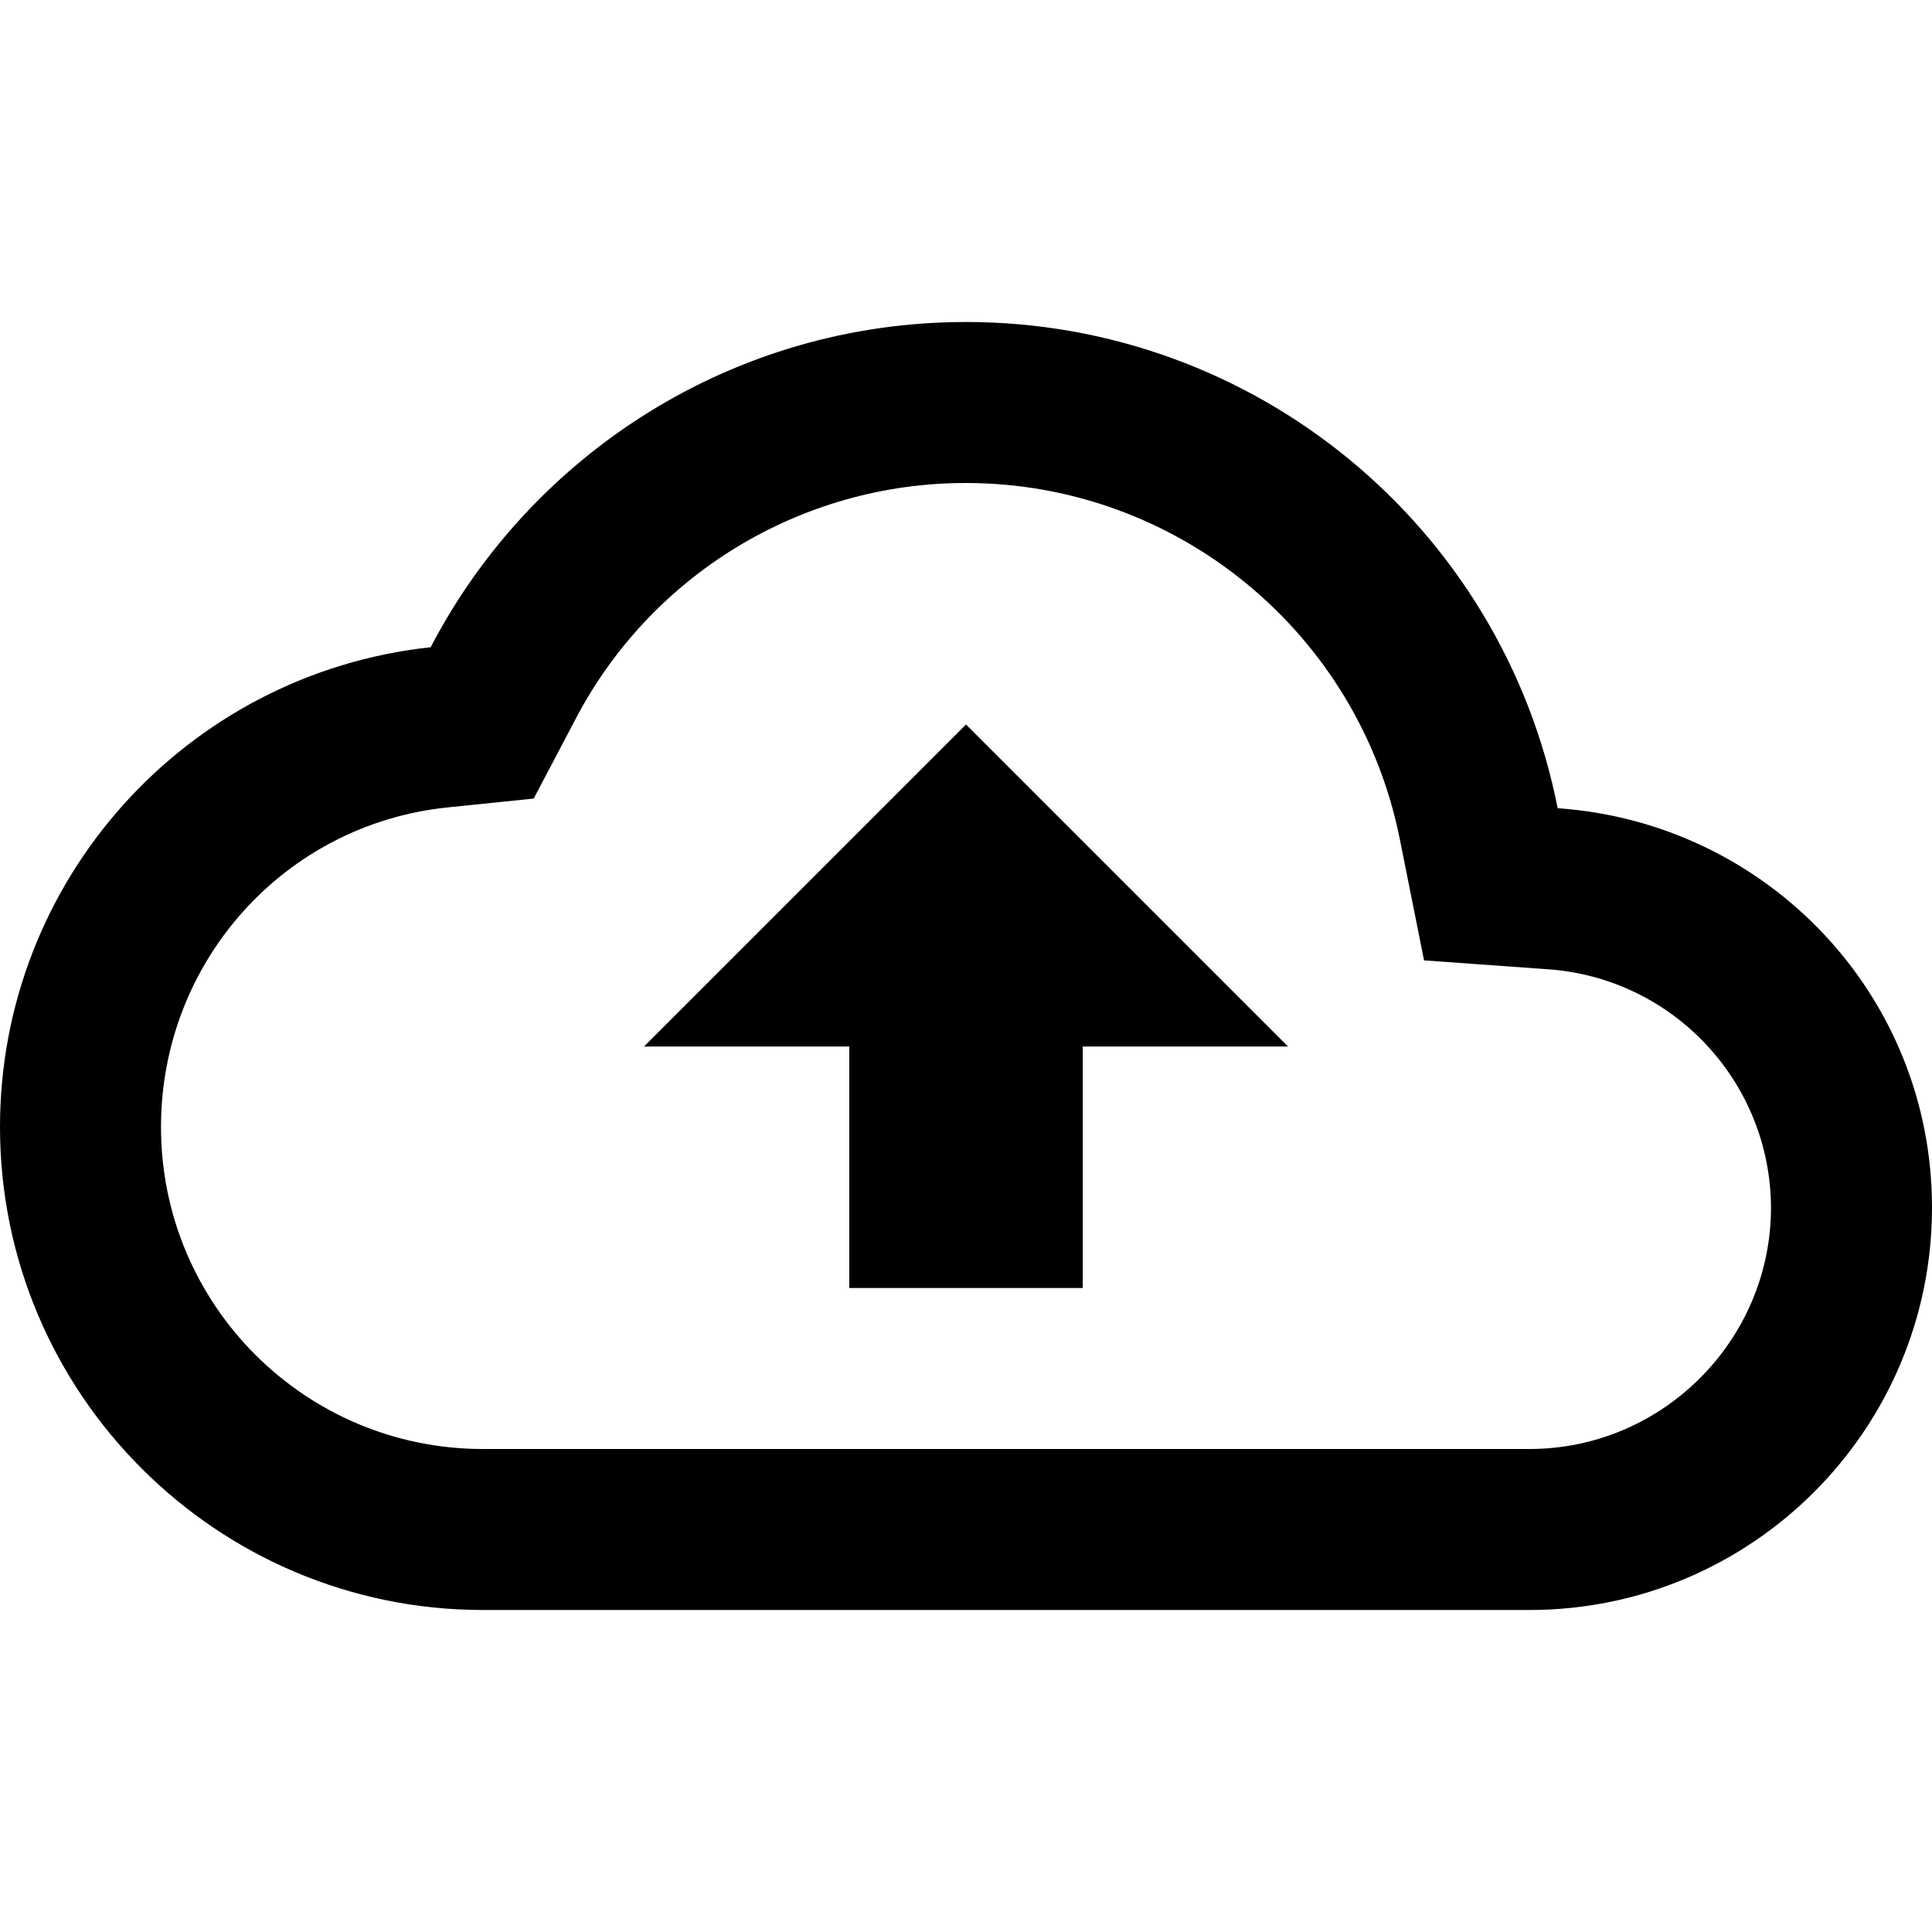
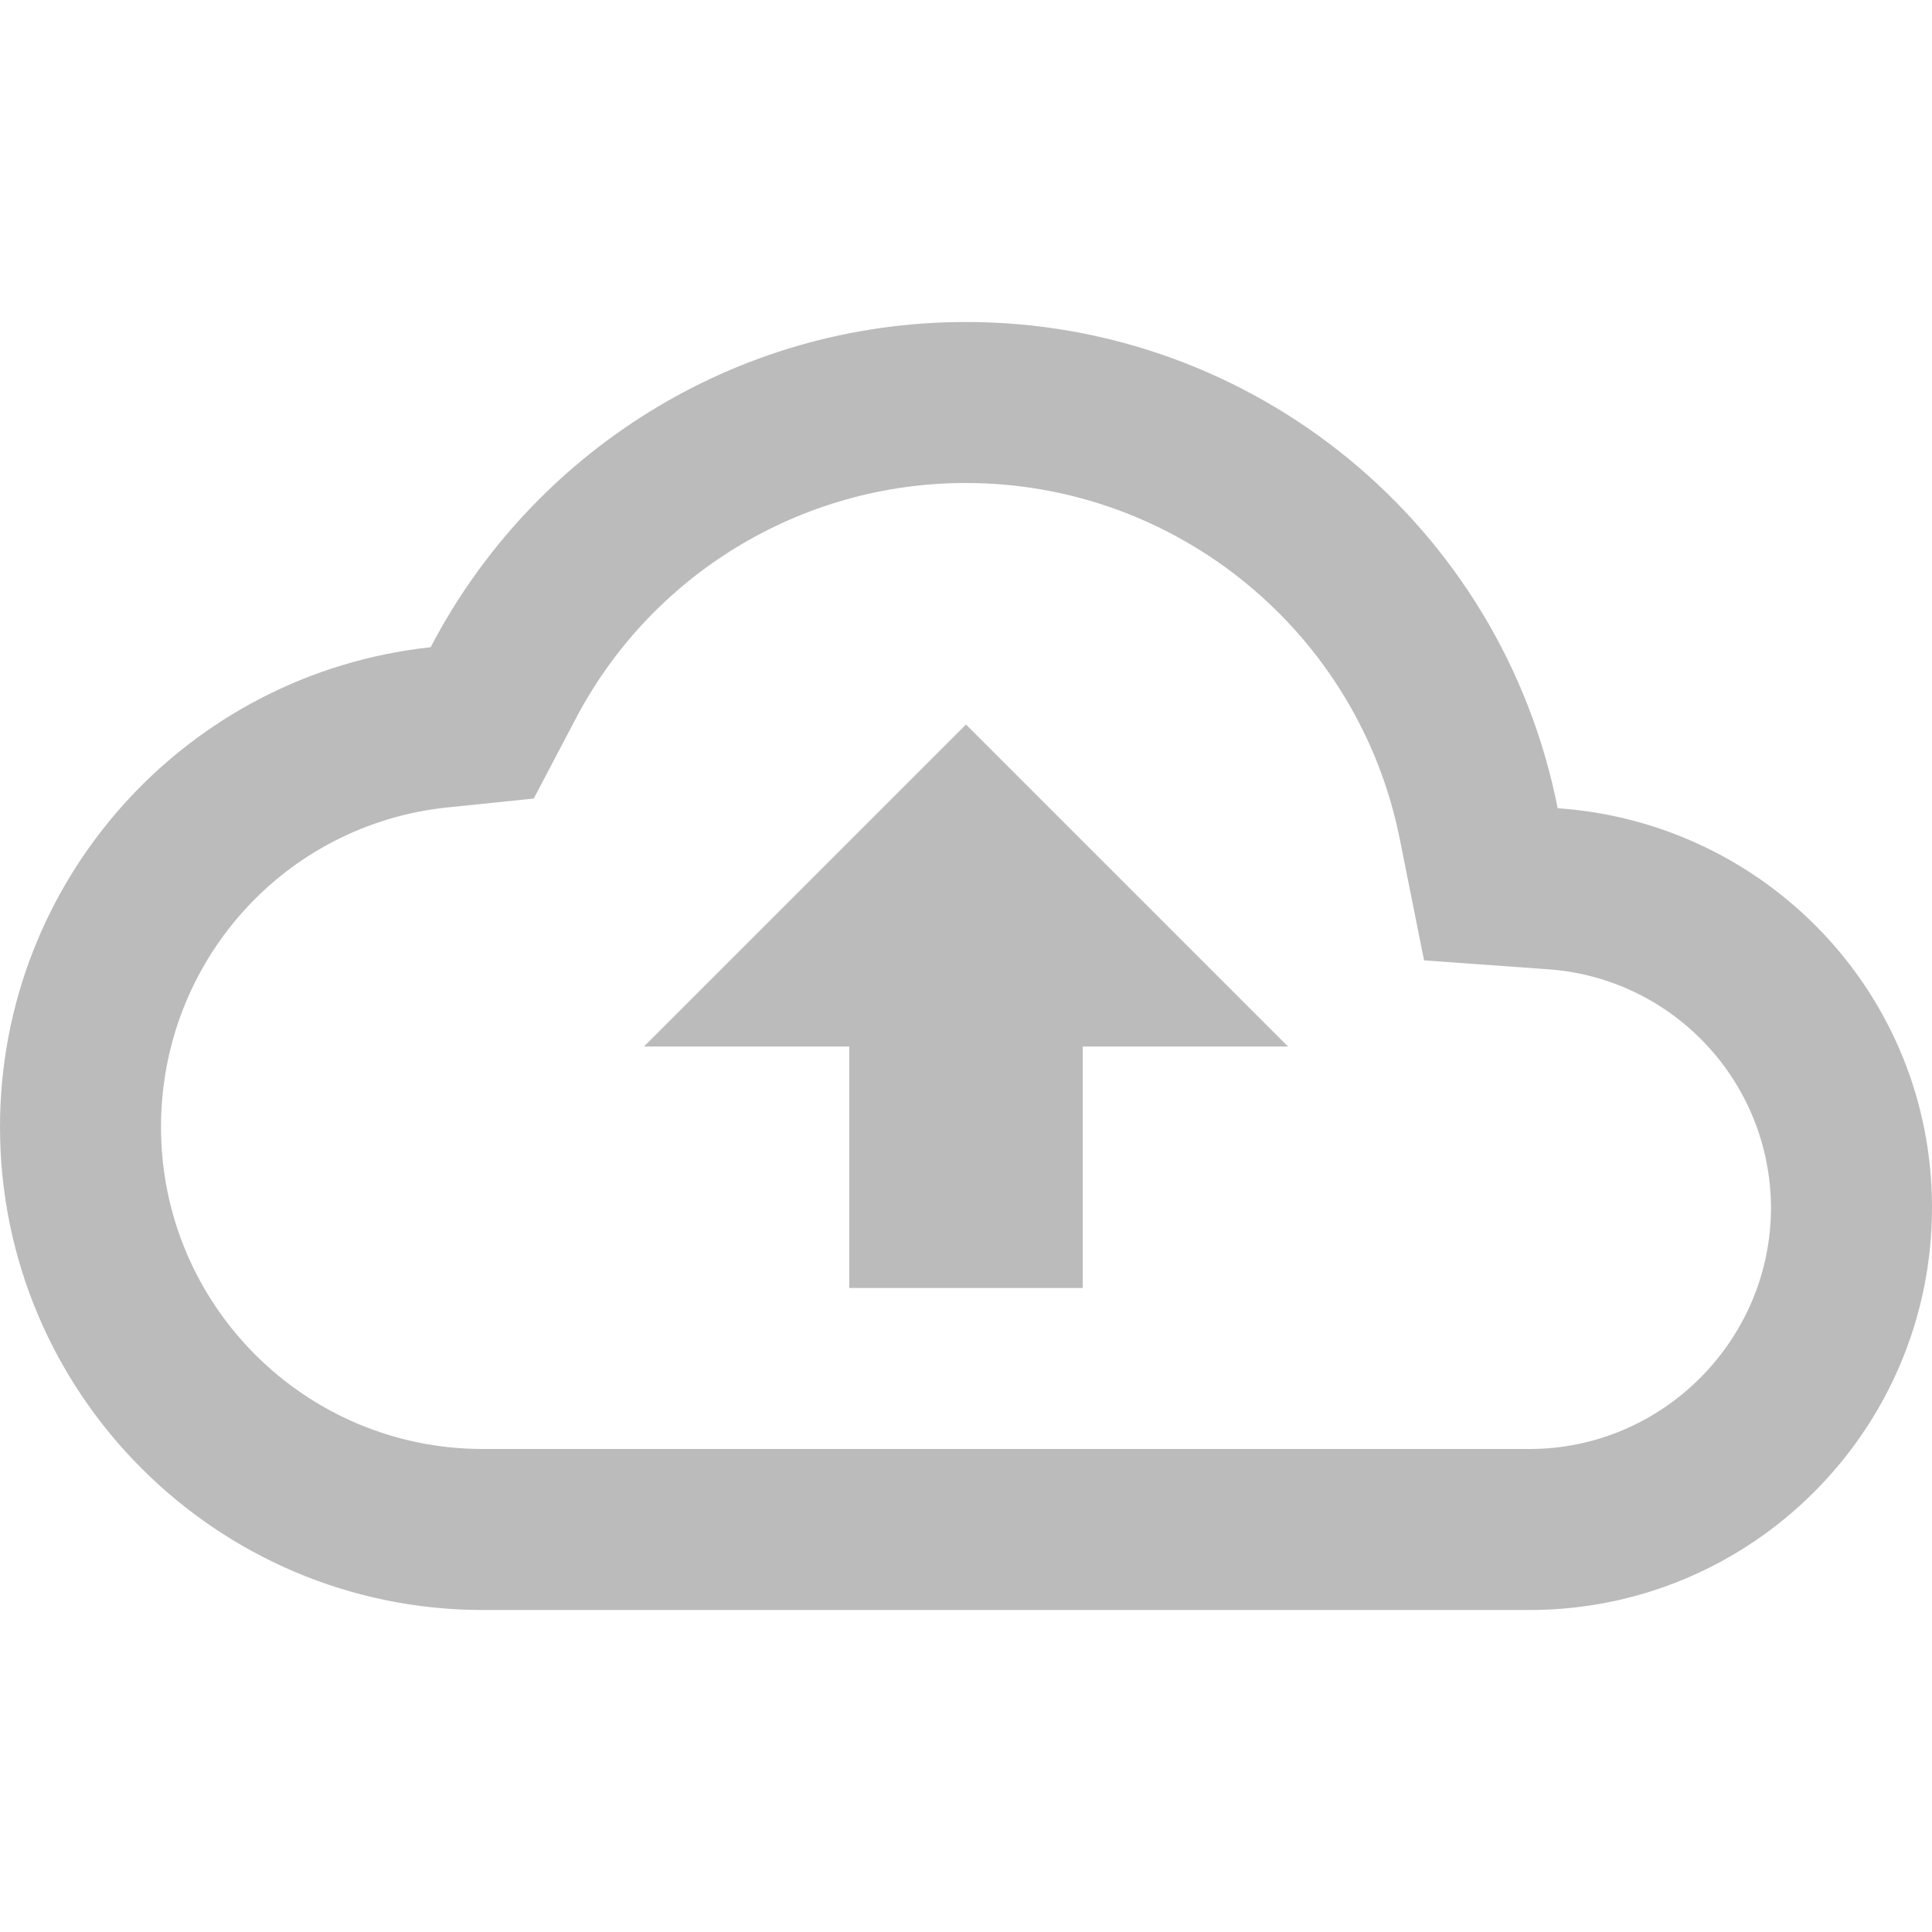
- <svg xmlns="http://www.w3.org/2000/svg" stroke="currentColor" fill="currentColor" stroke-width="0" viewBox="0 0 24 24" height="200px" width="200px">
+ <svg xmlns="http://www.w3.org/2000/svg" stroke="currentColor" fill="#bbbbbb" stroke-width="0" viewBox="0 0 24 24">
  <path d="M19.35 10.04A7.49 7.49 0 0 0 12 4C9.11 4 6.6 5.64 5.35 8.04A5.994 5.994 0 0 0 0 14c0 3.31 2.69 6 6 6h13c2.76 0 5-2.24 5-5 0-2.64-2.05-4.78-4.65-4.96zM19 18H6c-2.21 0-4-1.79-4-4 0-2.05 1.53-3.76 3.56-3.97l1.07-.11.5-.95A5.469 5.469 0 0 1 12 6c2.62 0 4.88 1.86 5.39 4.43l.3 1.5 1.53.11A2.98 2.98 0 0 1 22 15c0 1.65-1.35 3-3 3zM8 13h2.55v3h2.9v-3H16l-4-4z">
	</path>
</svg>
